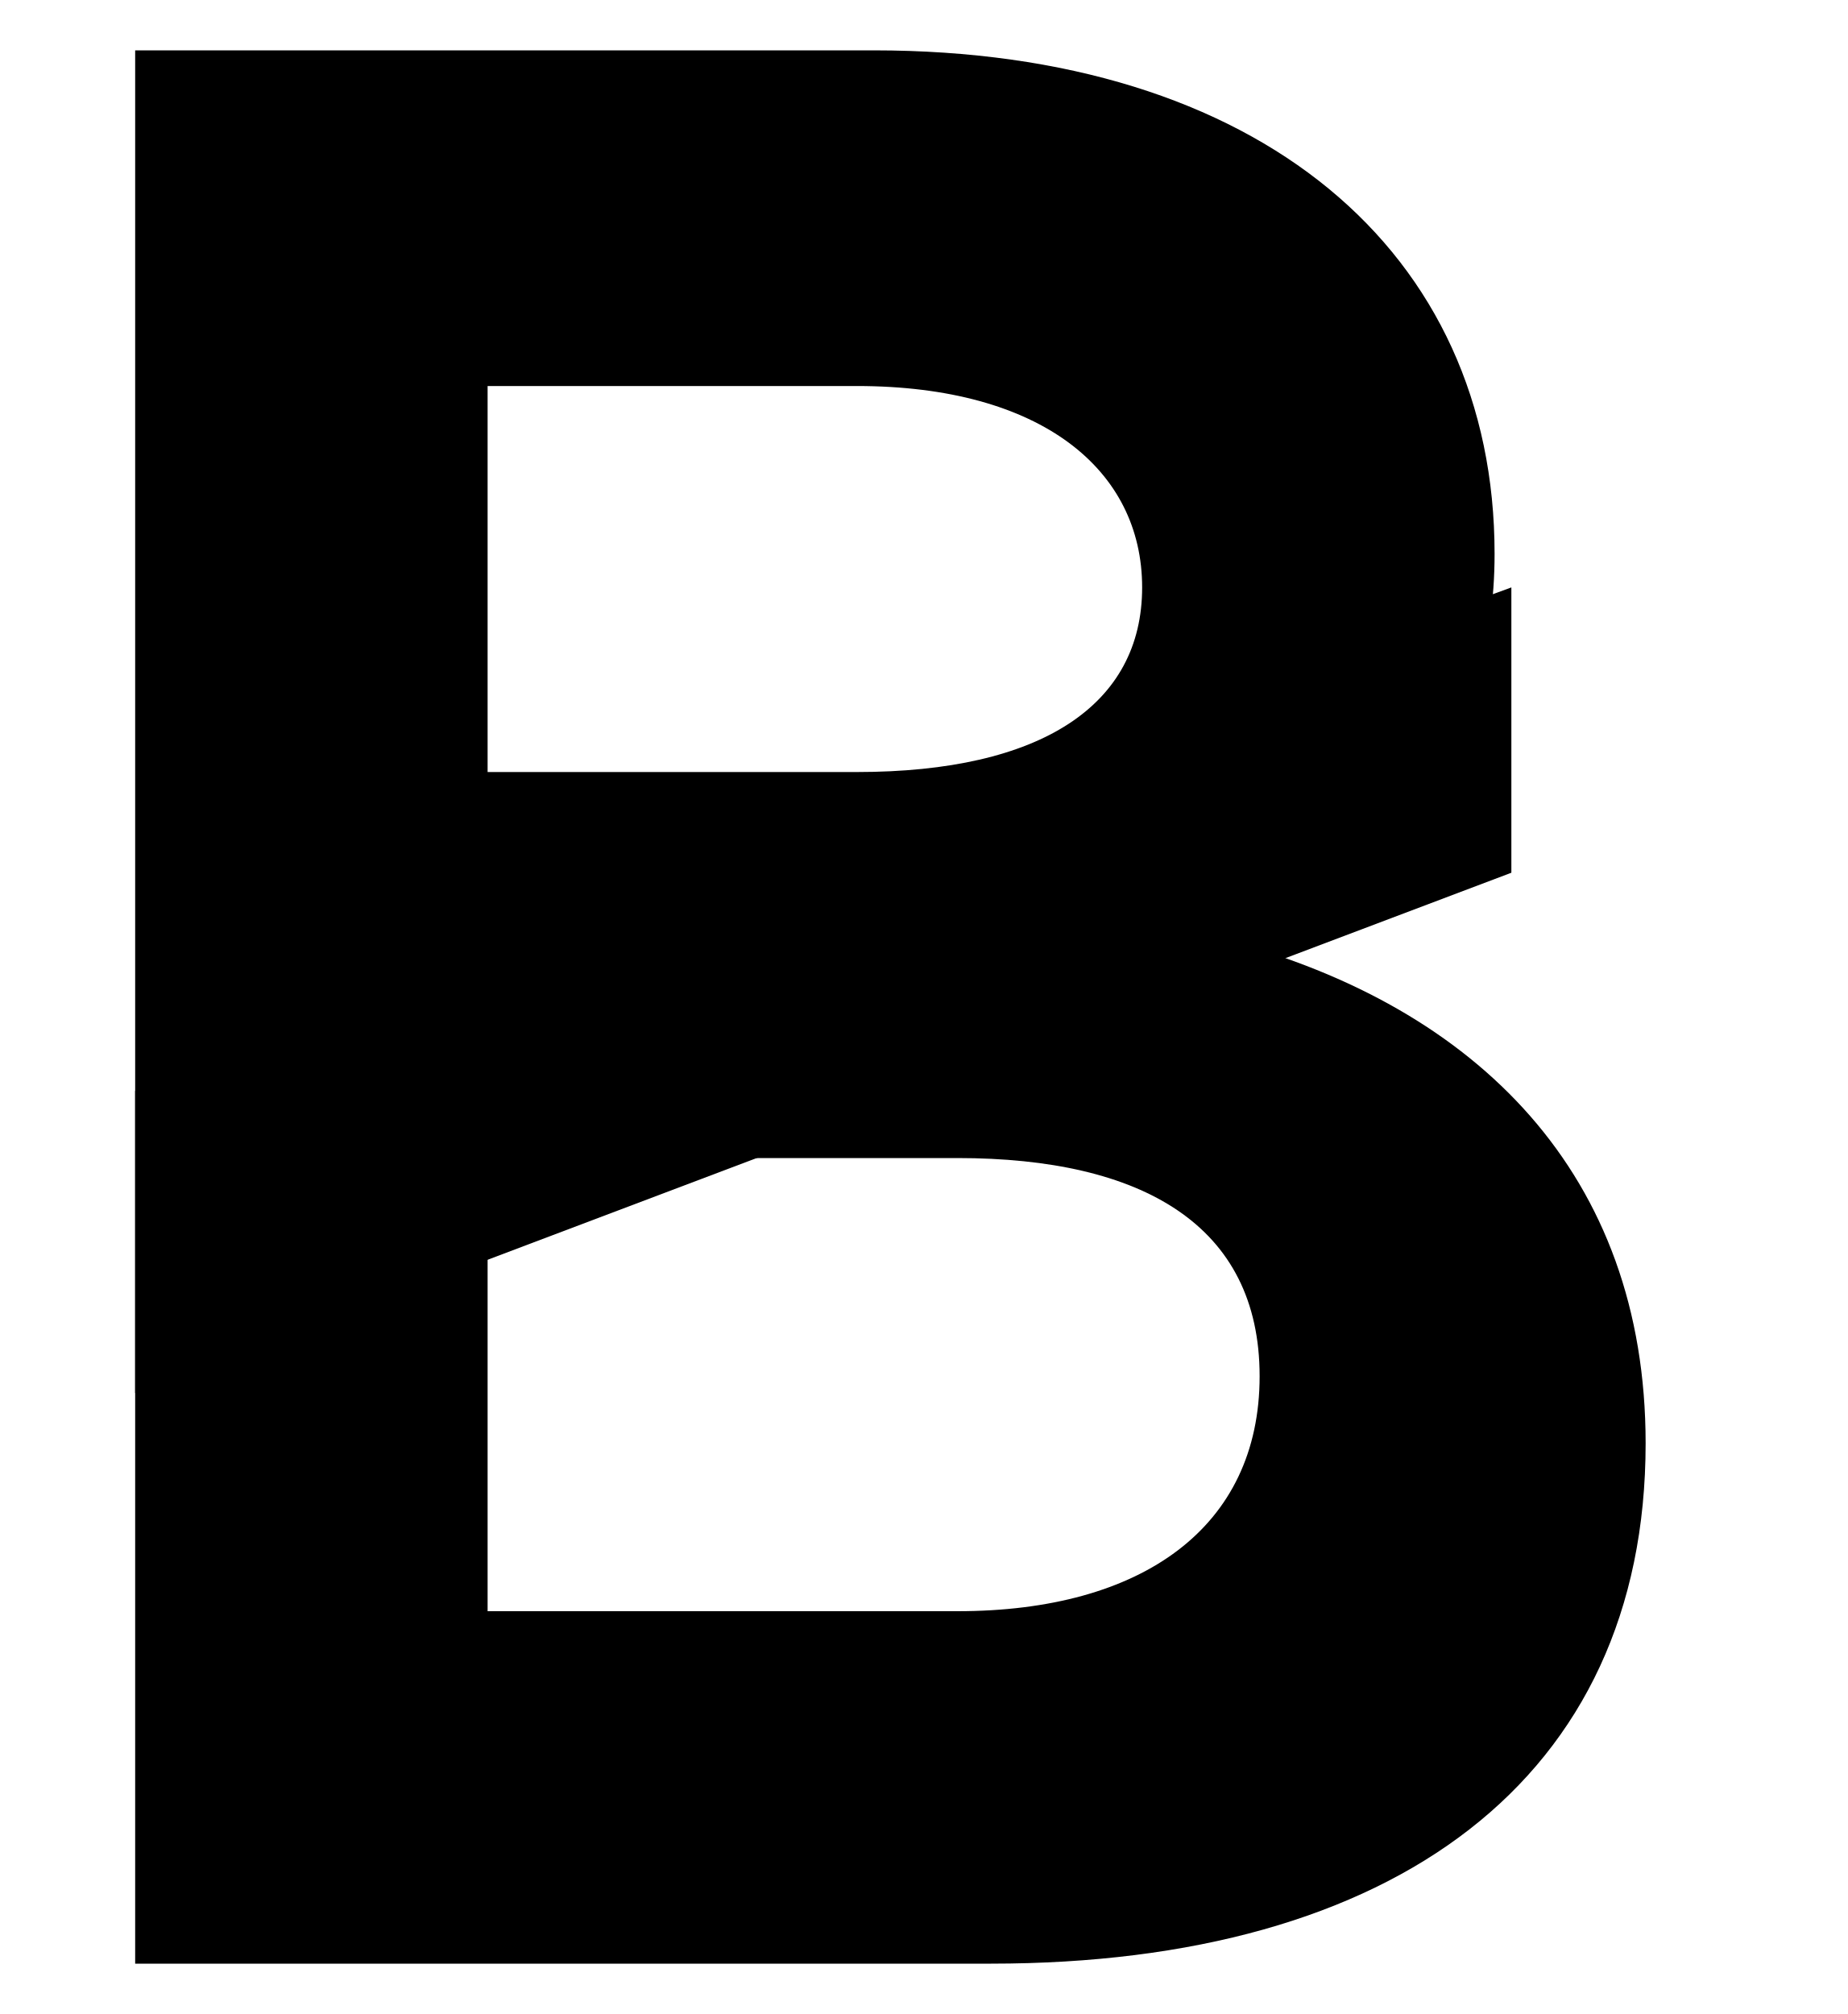
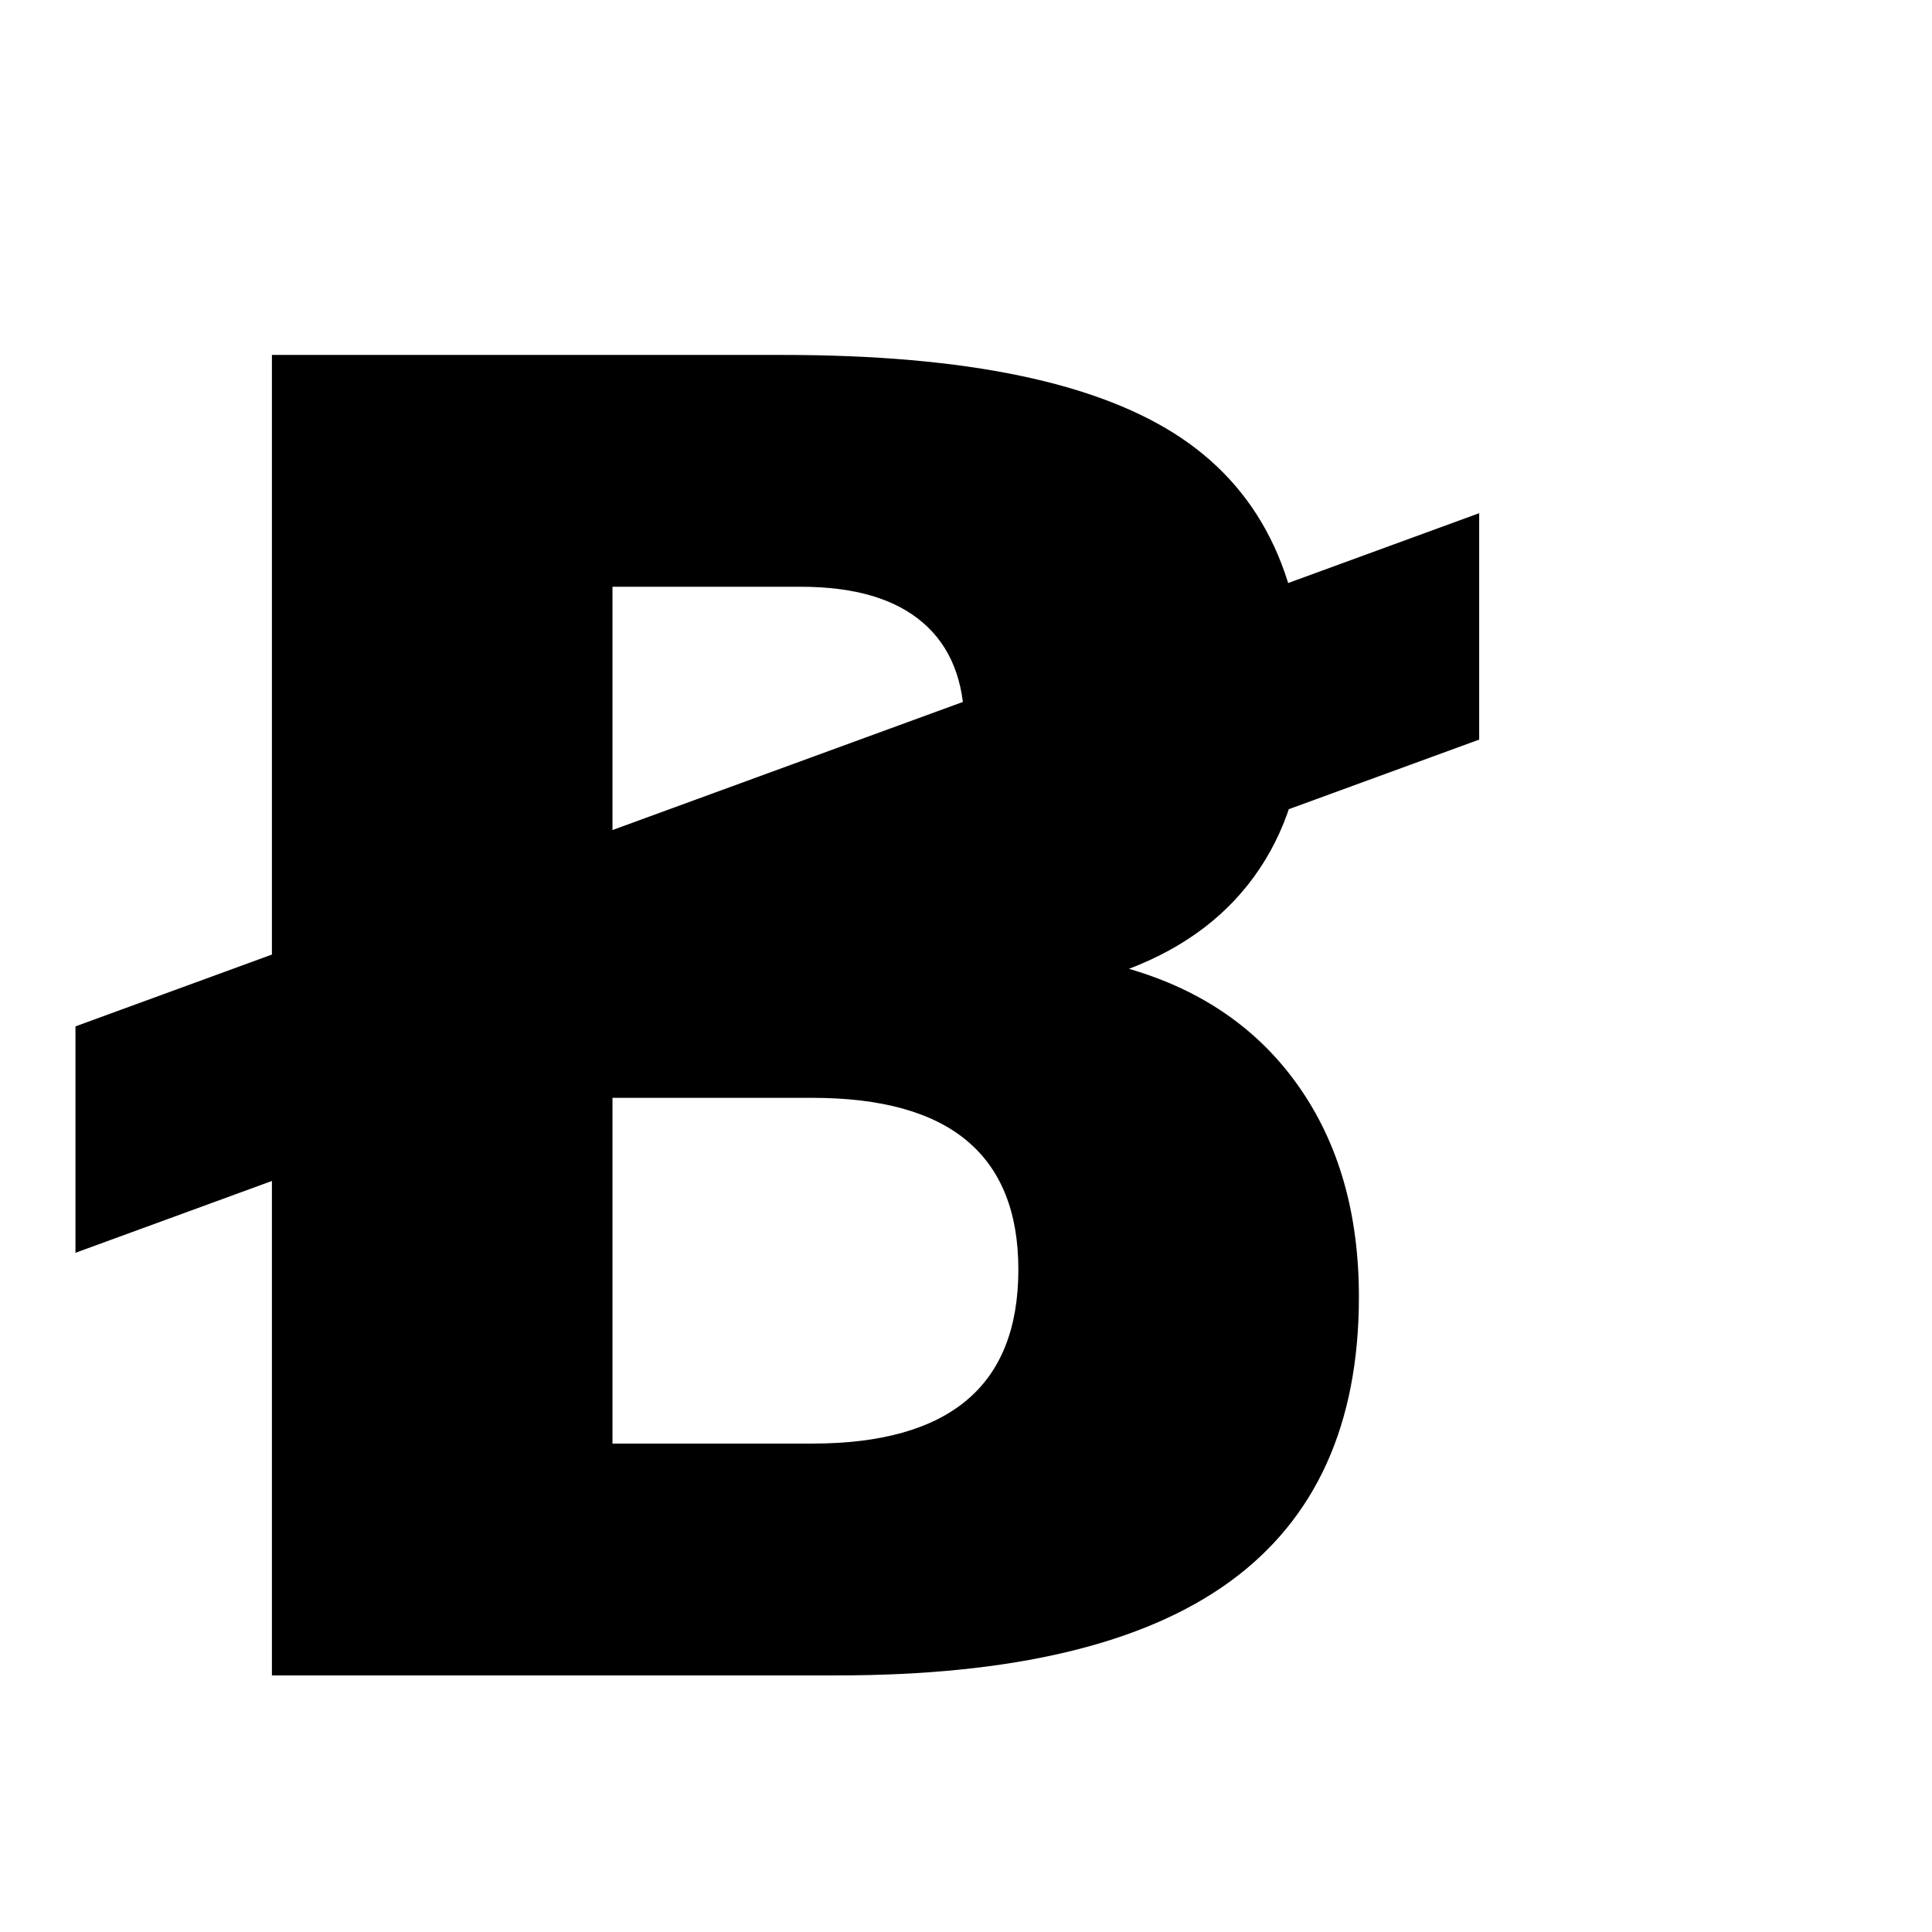
- <svg xmlns="http://www.w3.org/2000/svg" width="512" height="558" viewBox="0 0 110 120">
-   <g>
-     <path fill="#000000" fill-rule="evenodd" d="M8 3 H52 C75 3 89 15 89 33 C89 44 83 51 73 56 C88 60 98 70 98 86 C98 106 83 117 59 117 H8 Z M29 23 V46 H51 C62 46 68 42 68 35 C68 28 62 23 51 23 Z M29 69 V96 H57 C68 96 75 91 75 82 C75 73 68 69 57 69 Z" />
-     <path fill="#000000" d="M8 65 L90 35 L90 52 L8 83 Z" />
-   </g>
+ <svg xmlns="http://www.w3.org/2000/svg" viewBox="0 0 128 128">
+   <text x="7" y="111" font-family="DejaVu Sans,Arial,sans-serif" font-size="120" font-weight="800" fill="#000000">B</text>
+   <path d="M5 68 L98 34 L98 49 L5 83 Z" fill="#000000" />
</svg>
